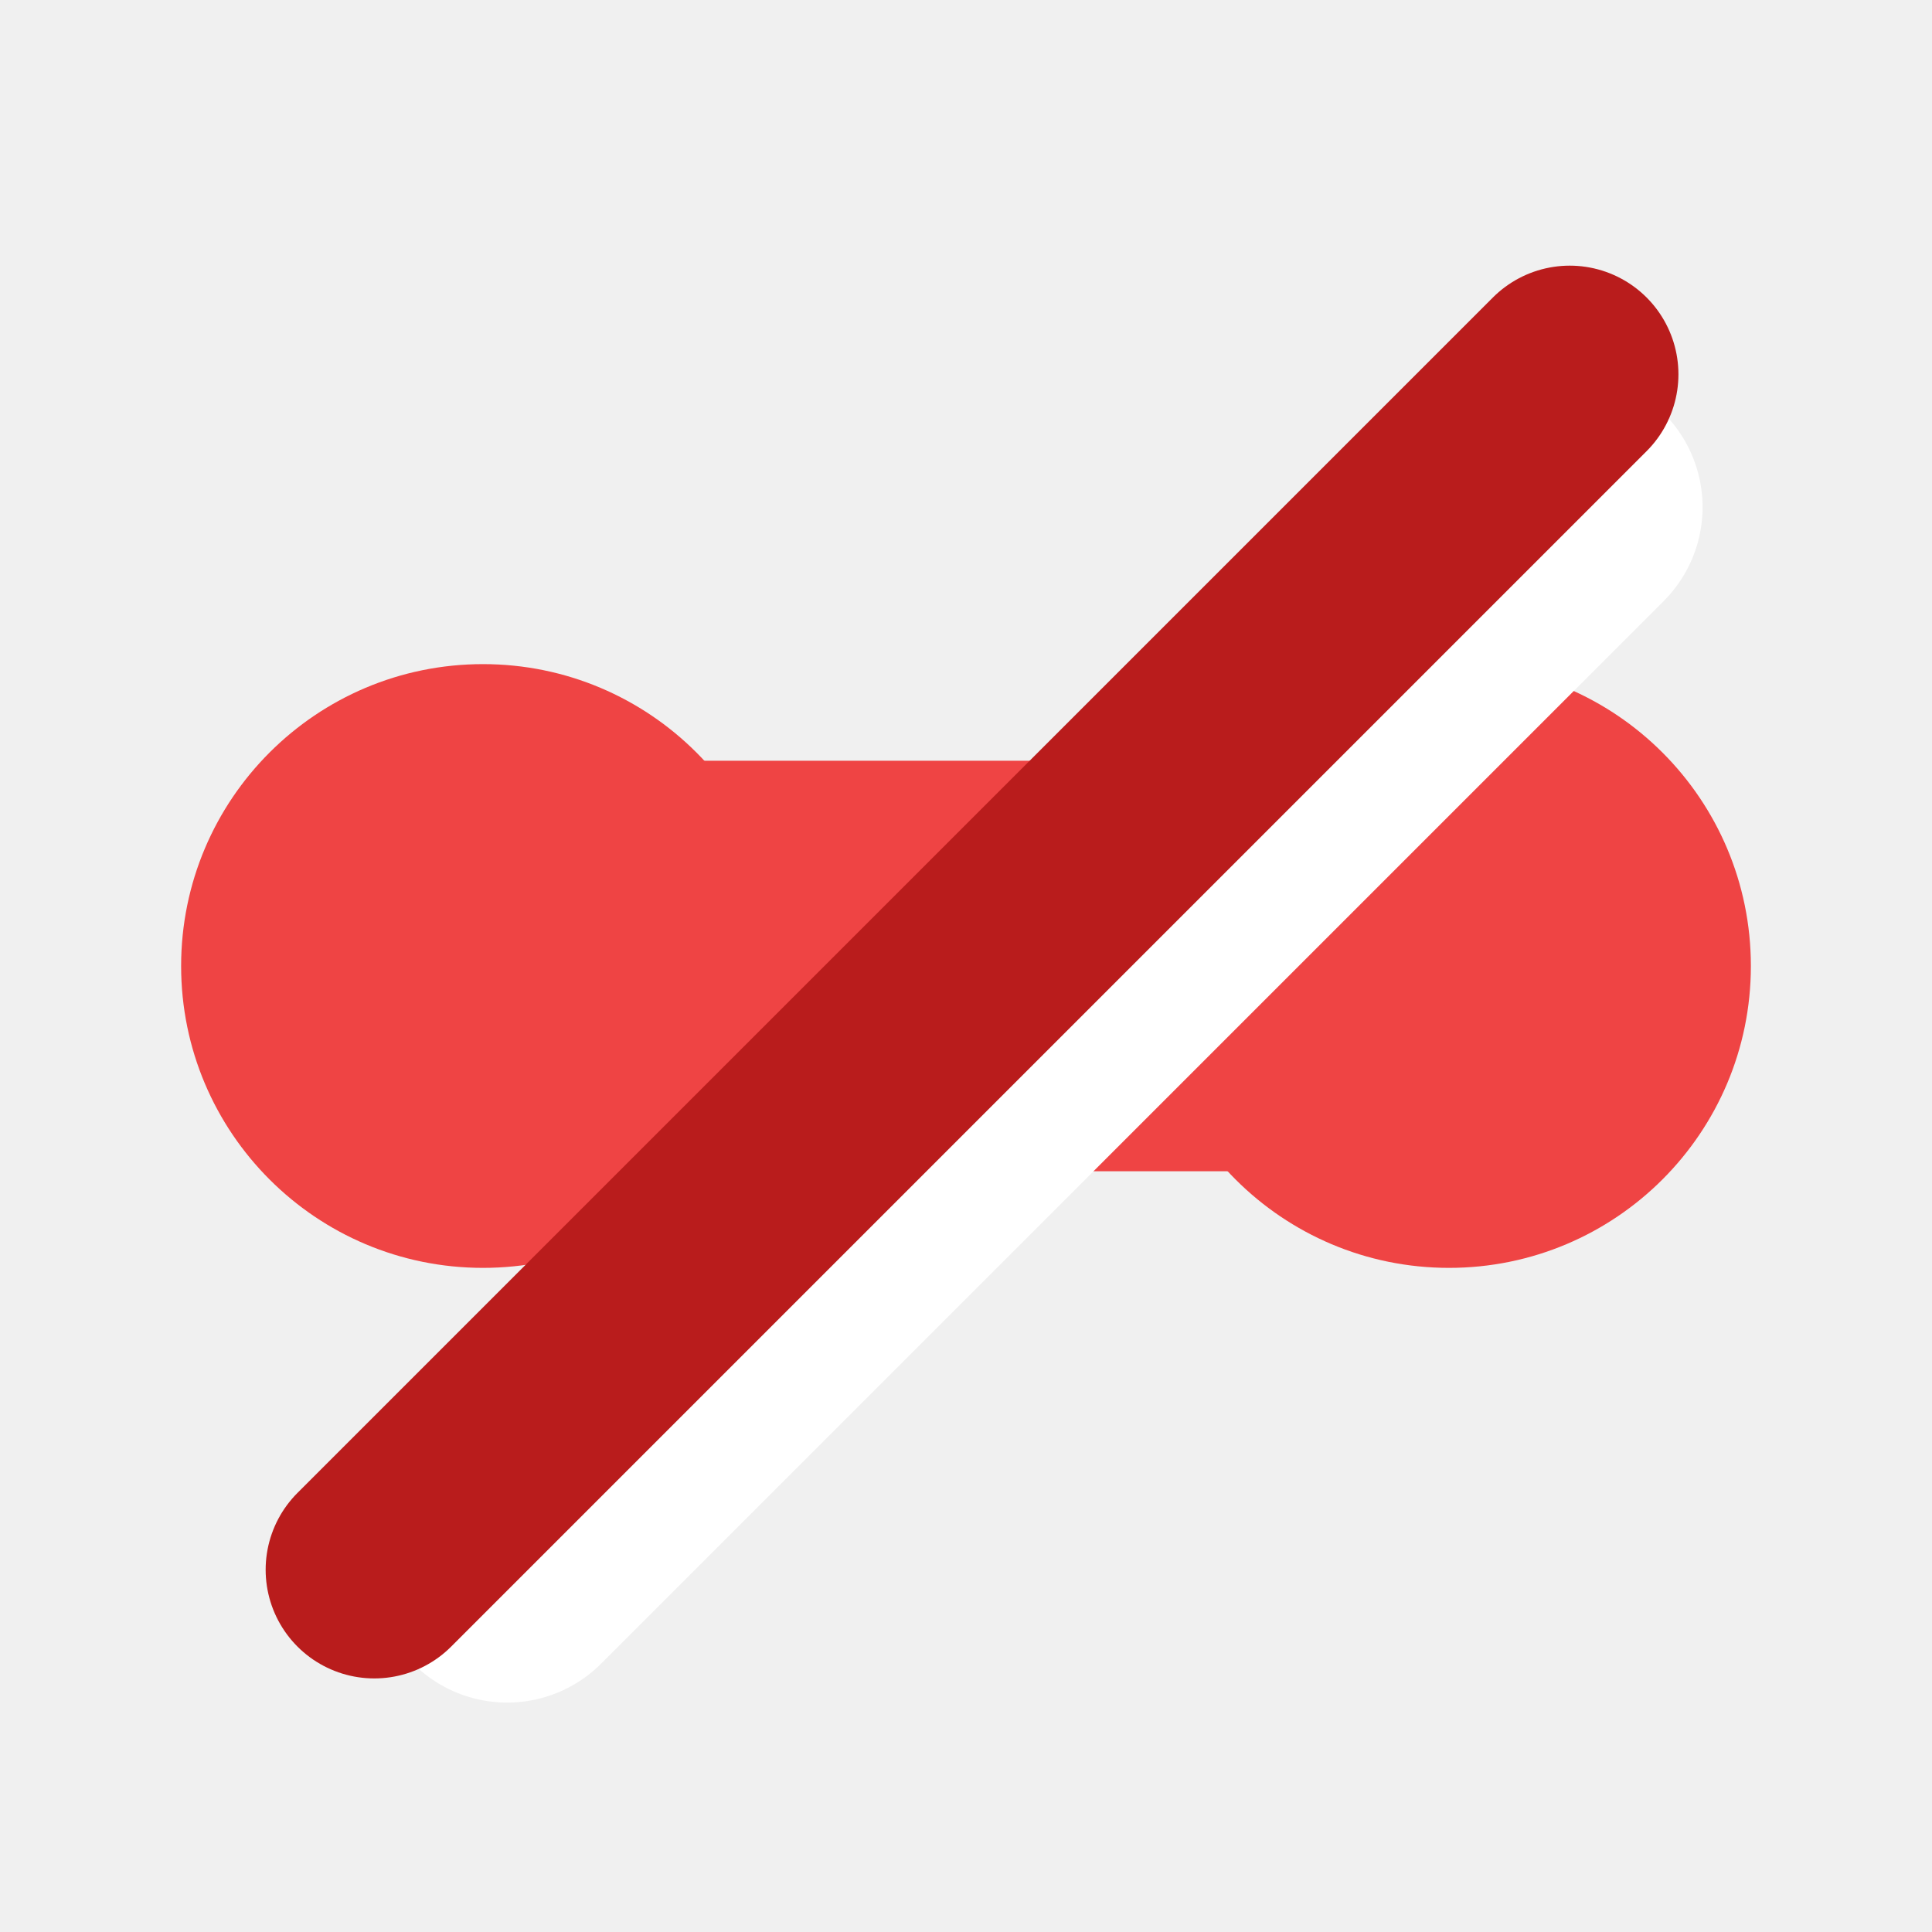
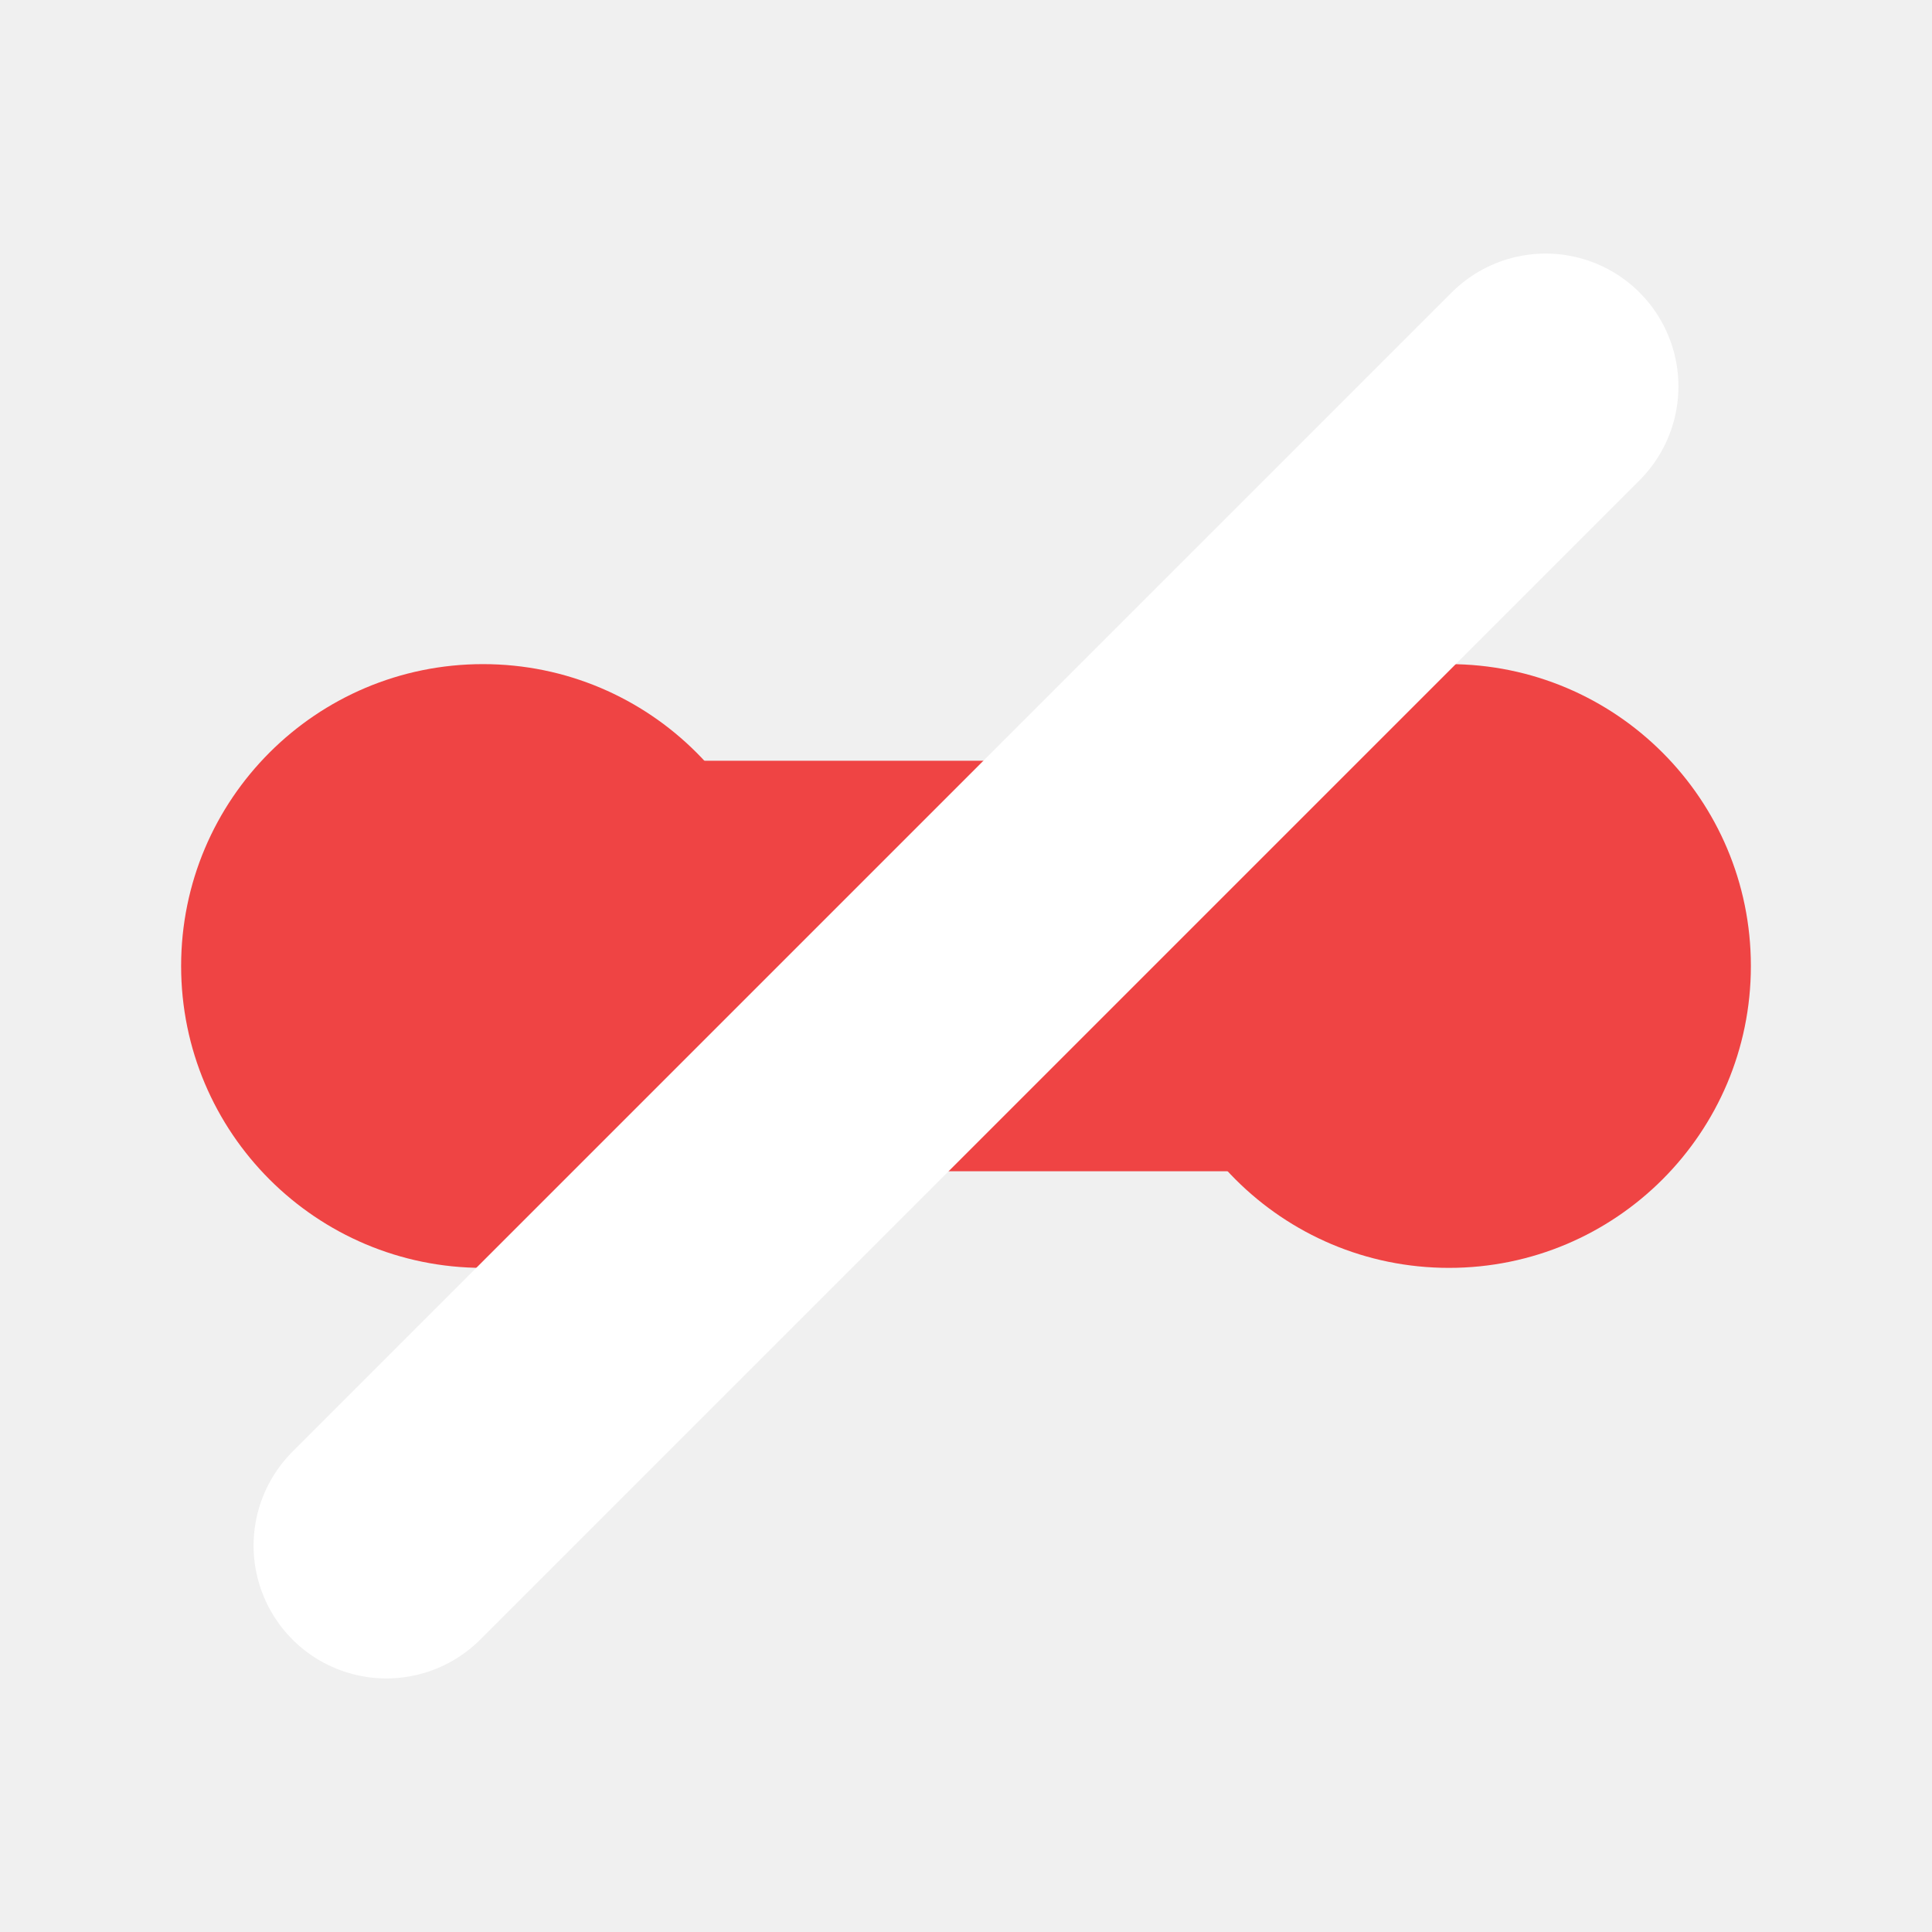
<svg xmlns="http://www.w3.org/2000/svg" viewBox="0 0 16 16">
  <circle cx="4" cy="8" r="2.5" fill="#ef4444" />
  <circle cx="12" cy="8" r="2.5" fill="#ef4444" />
  <rect x="4" y="6.3" width="8" height="3.4" rx="1.7" fill="#ef4444" />
-   <path d="M4.2 13L13 4.2" fill="none" stroke="#fff" stroke-width="2.2" stroke-linecap="round" />
-   <path d="M3.1 13L13 3.1" fill="none" stroke="#b91c1c" stroke-width="1.8" stroke-linecap="round" />
+   <path d="M3.2 12.8L12.8 3.2" fill="none" stroke="#fff" stroke-width="2.2" stroke-linecap="round" />
</svg>
